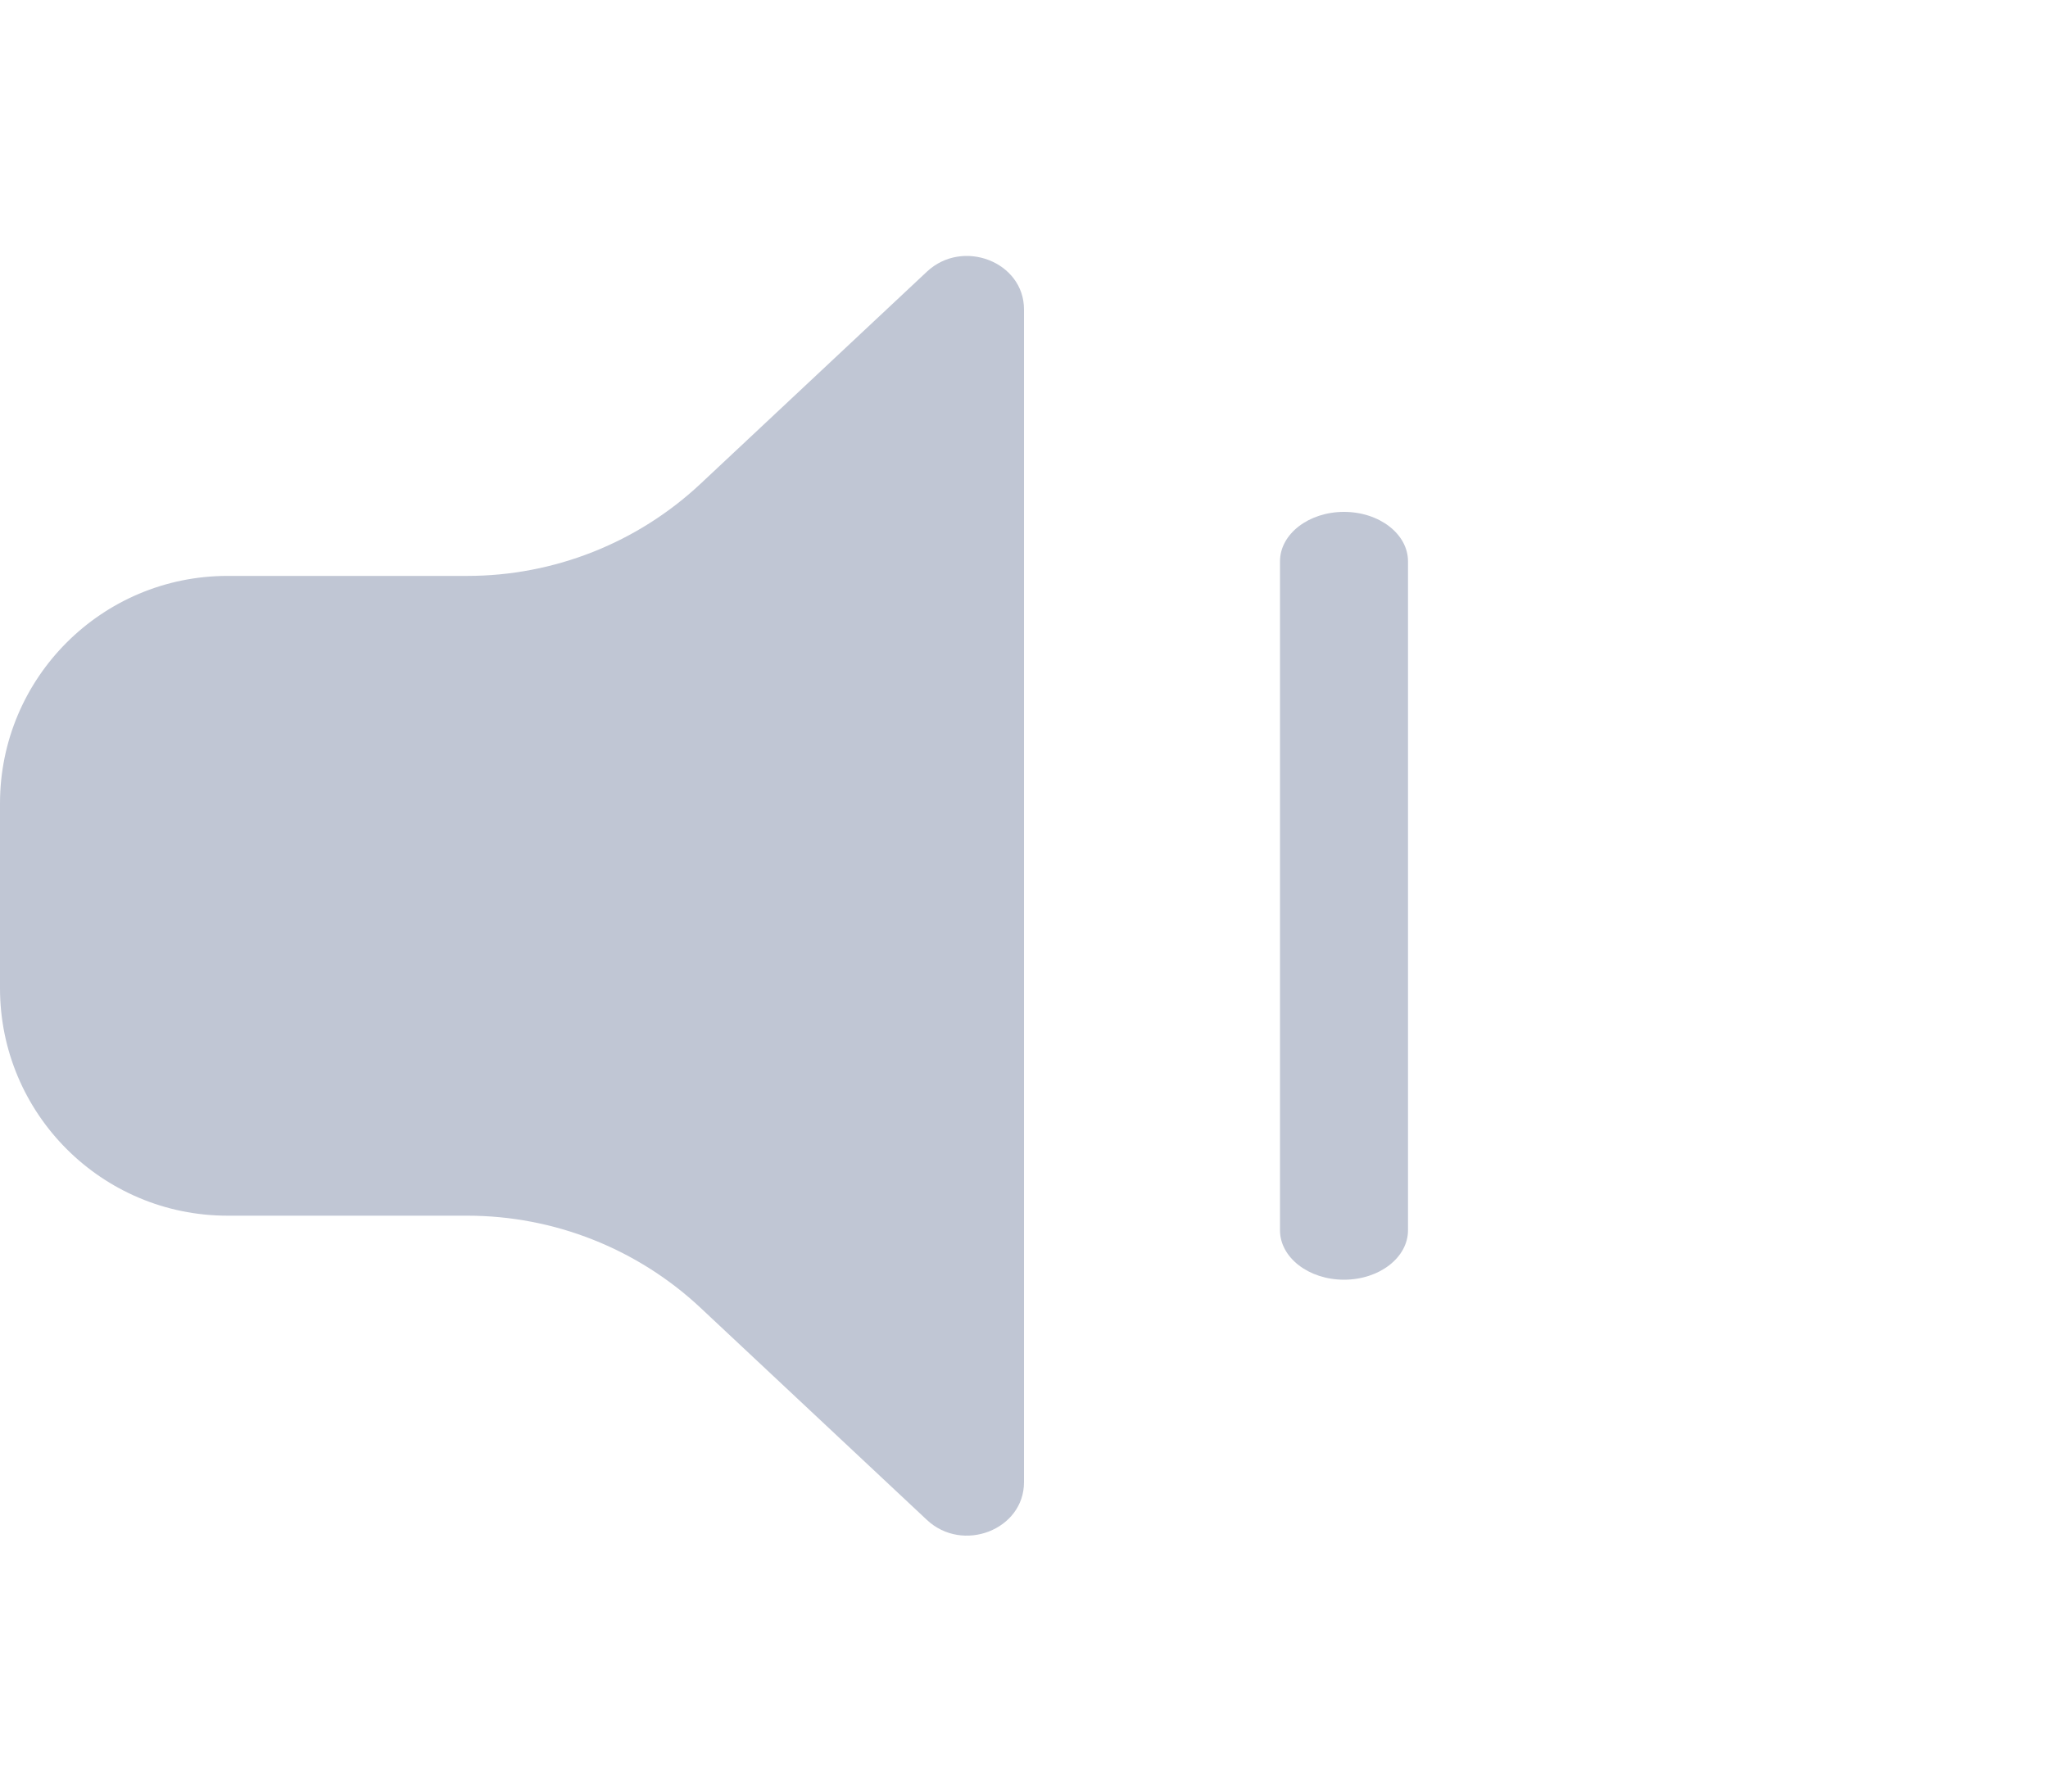
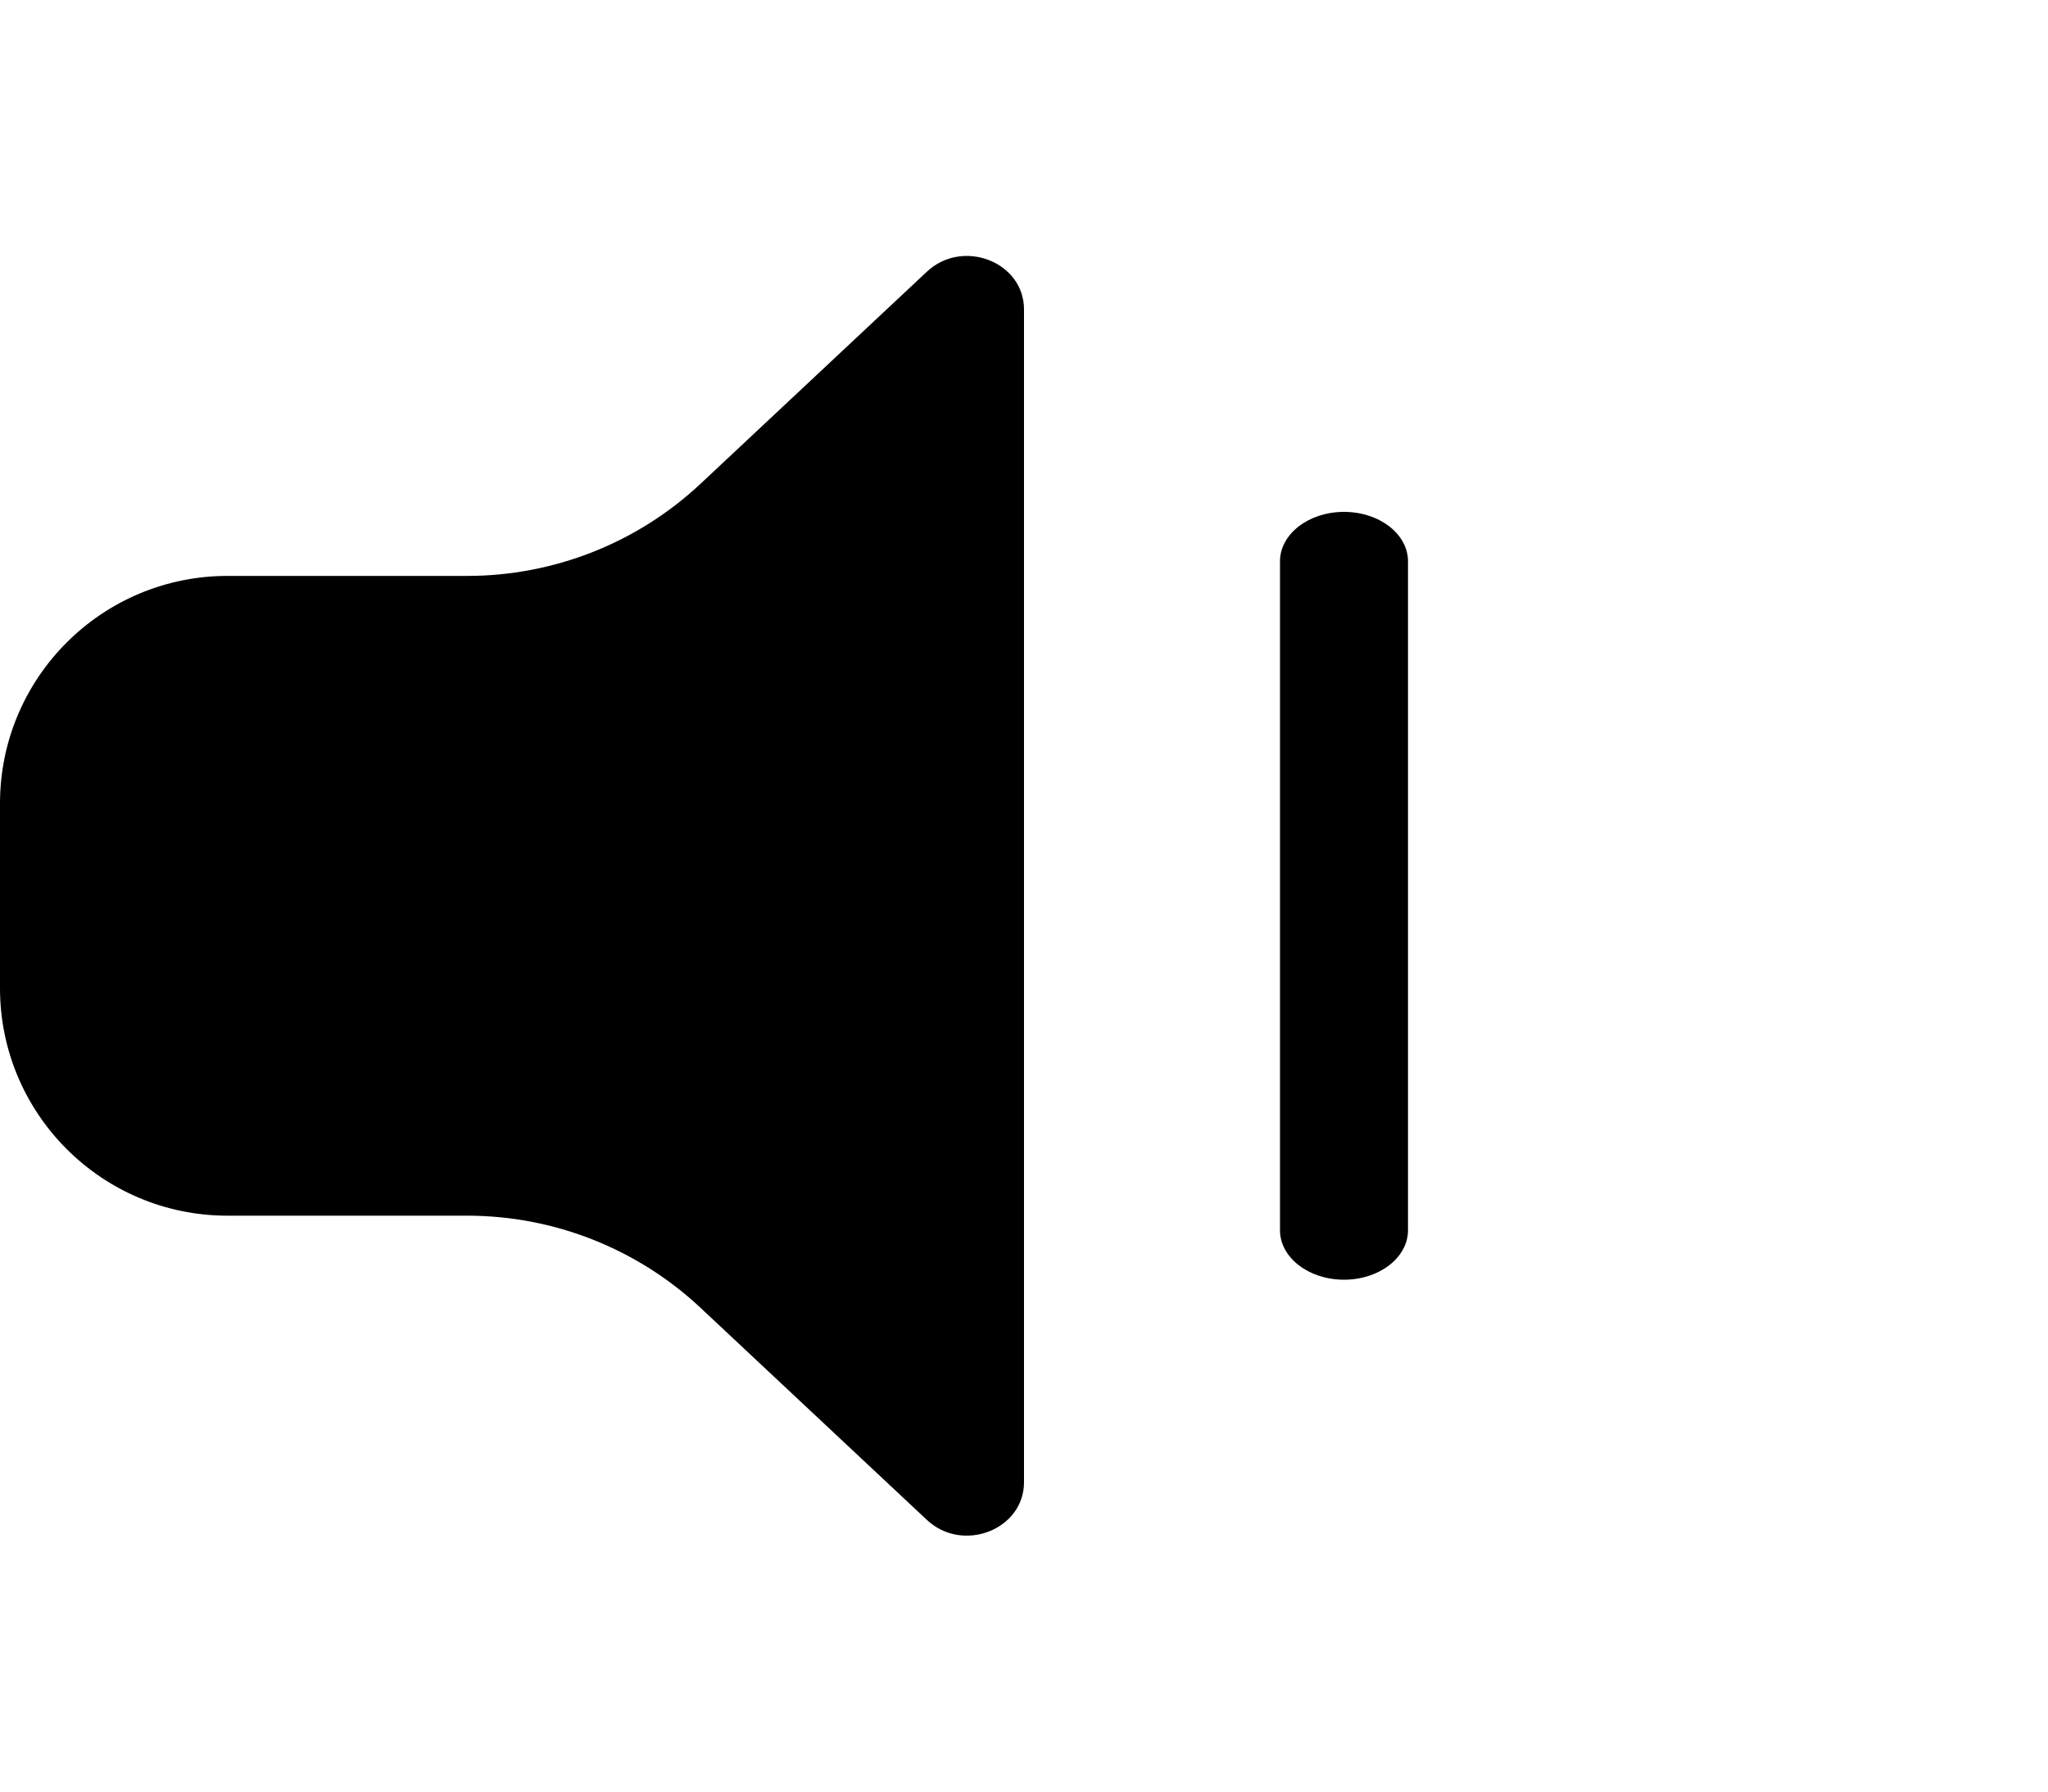
<svg xmlns="http://www.w3.org/2000/svg" width="48px" height="42px" viewBox="0 0 48 42" version="1.1">
  <g id="浅色新版本" stroke="none" stroke-width="1" fill="none" fill-rule="evenodd">
-     <g id="喇叭切图" transform="translate(-112, -356)" fill="#C0C6D4" fill-rule="nonzero">
+     <g id="喇叭切图" transform="translate(-112, -356)" fill="#000000" fill-rule="nonzero">
      <path d="M136,363.252 L136,390.748 C136,391.861 134.564,392.419 133.724,391.631 L128.422,386.662 C126.94,385.272 124.983,384.499 122.951,384.499 L117.333,384.499 C114.388,384.499 112,382.111 112,379.165 L112,374.835 C112,371.889 114.388,369.501 117.333,369.501 L122.951,369.501 C124.983,369.501 126.94,368.728 128.422,367.338 L133.724,362.369 C134.564,361.581 136,362.139 136,363.252 Z M143.5,368 C144.328,368 145,368.519 145,369.159 L145,384.841 C145,385.481 144.328,386 143.5,386 C142.672,386 142,385.481 142,384.841 L142,369.159 C142,368.519 142.672,368 143.5,368 Z" id="Combined-Shape" />
    </g>
  </g>
</svg>
